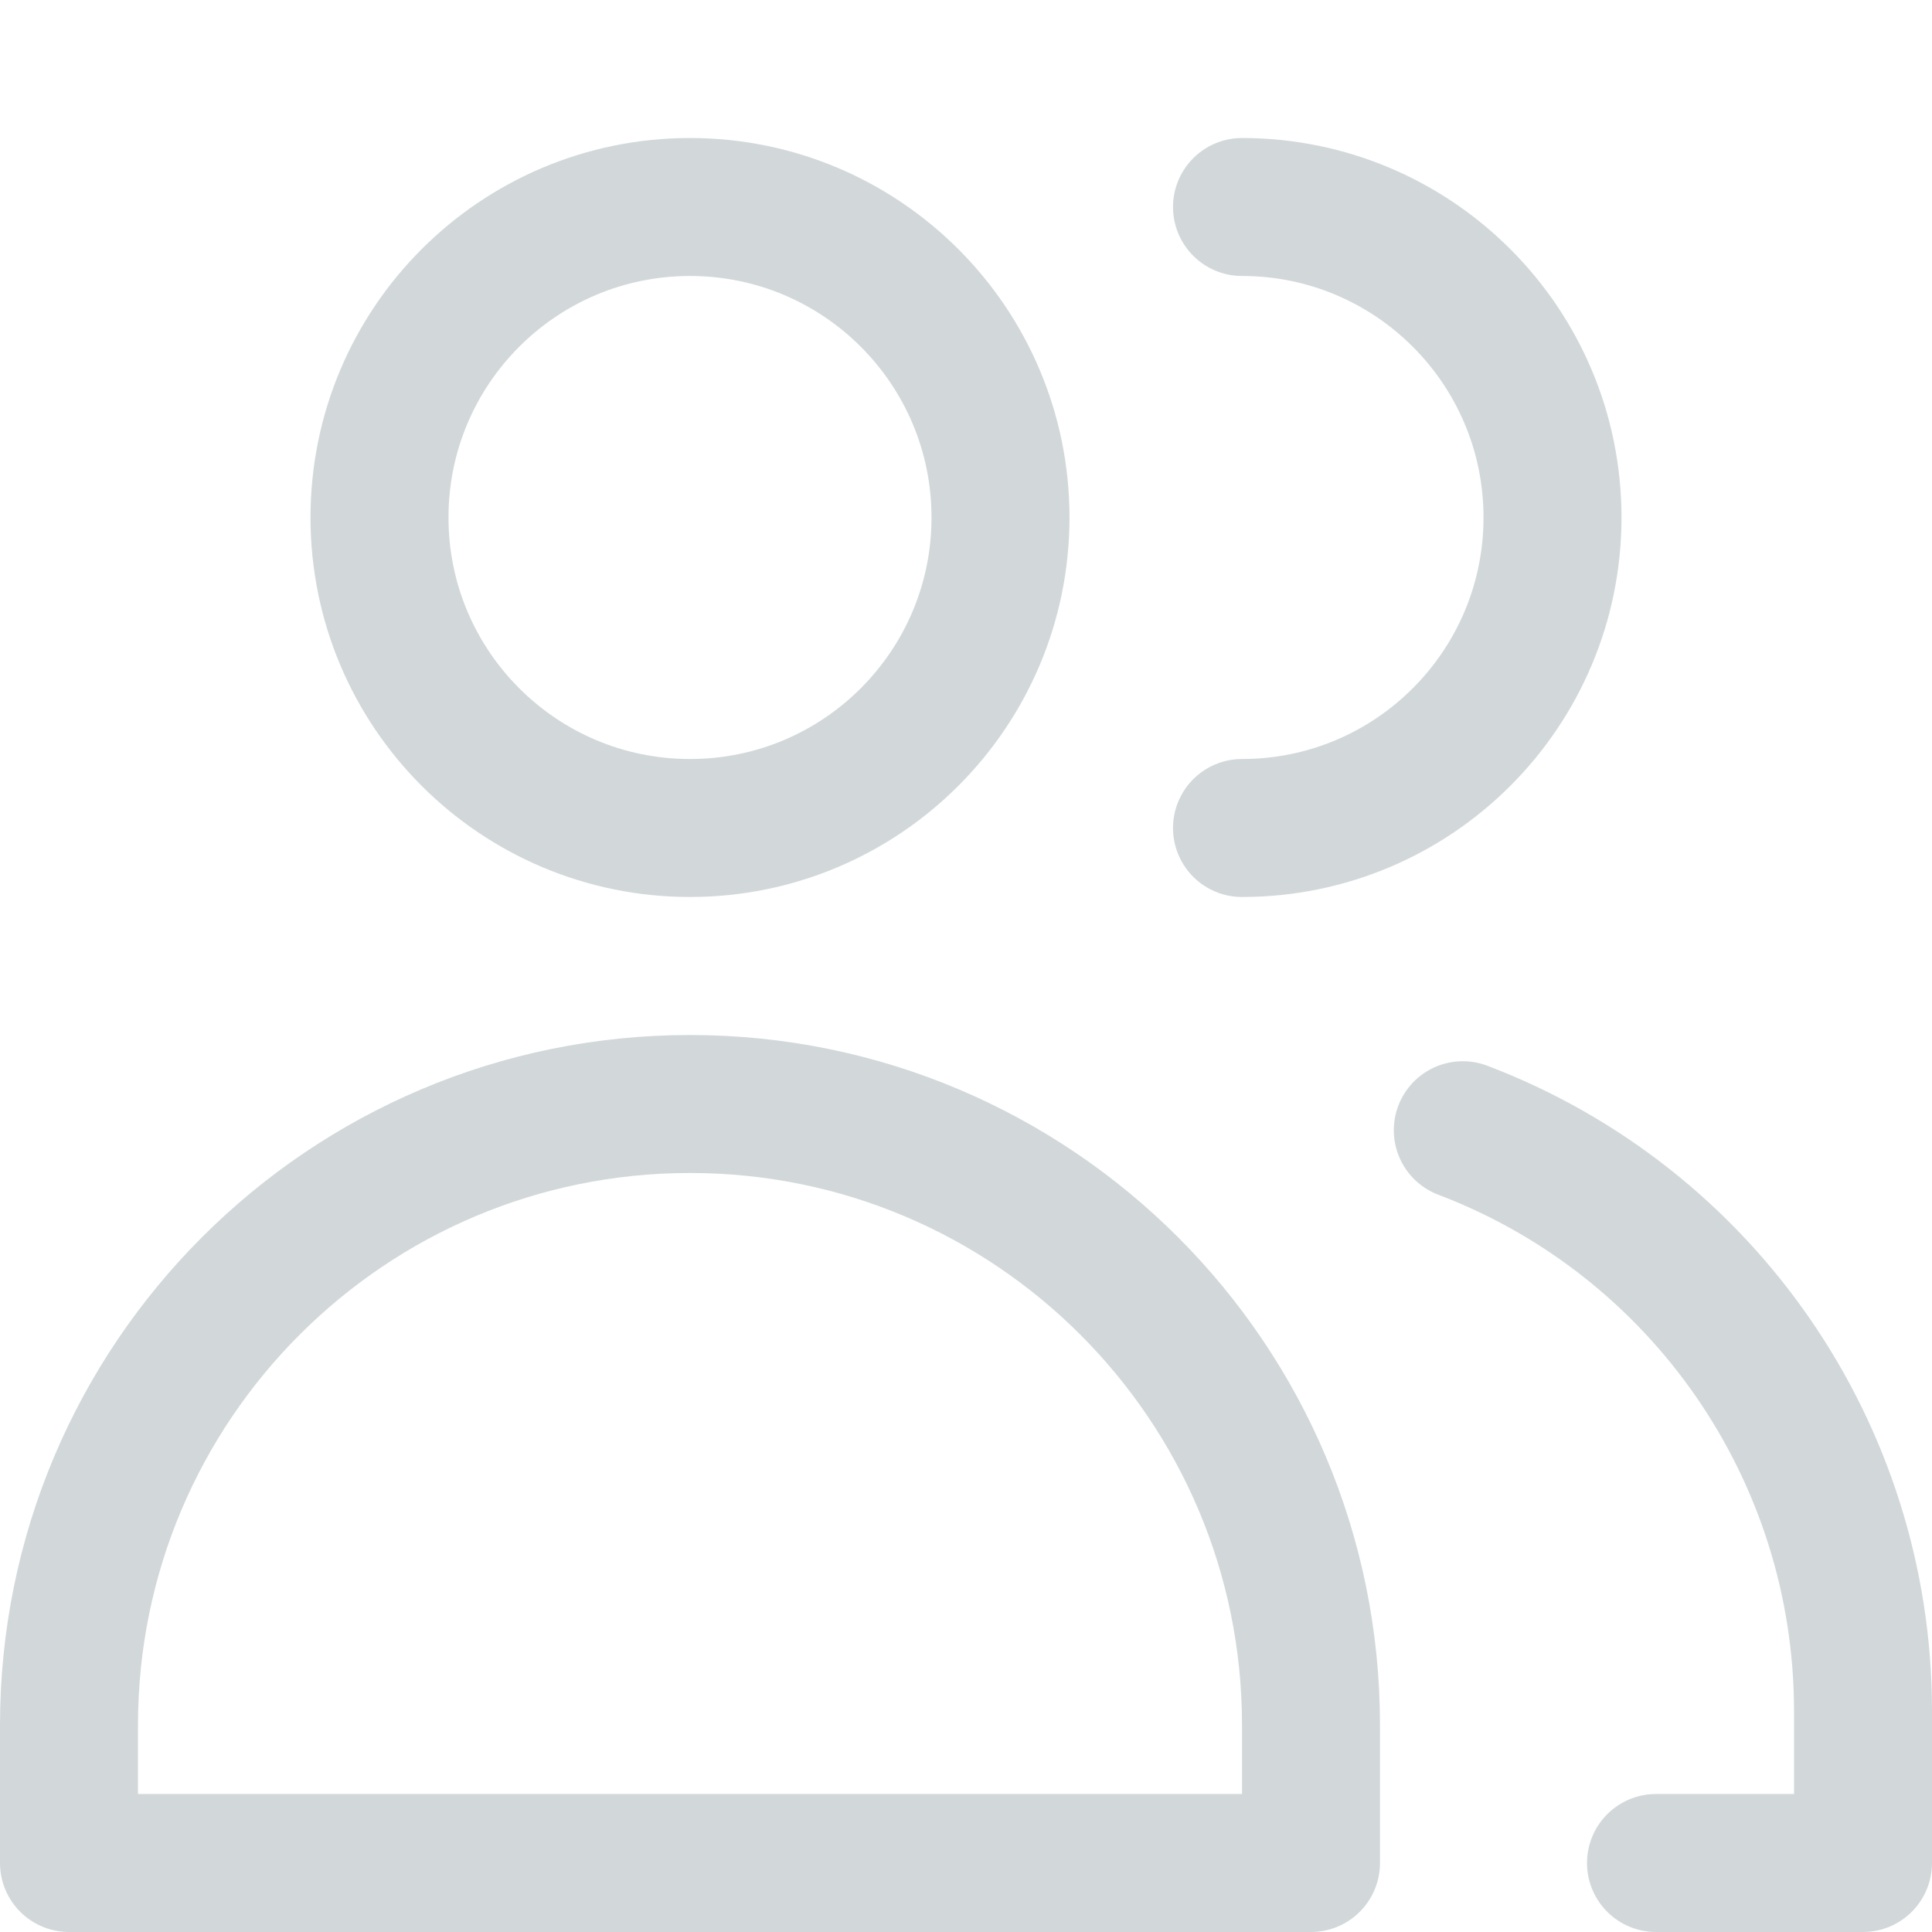
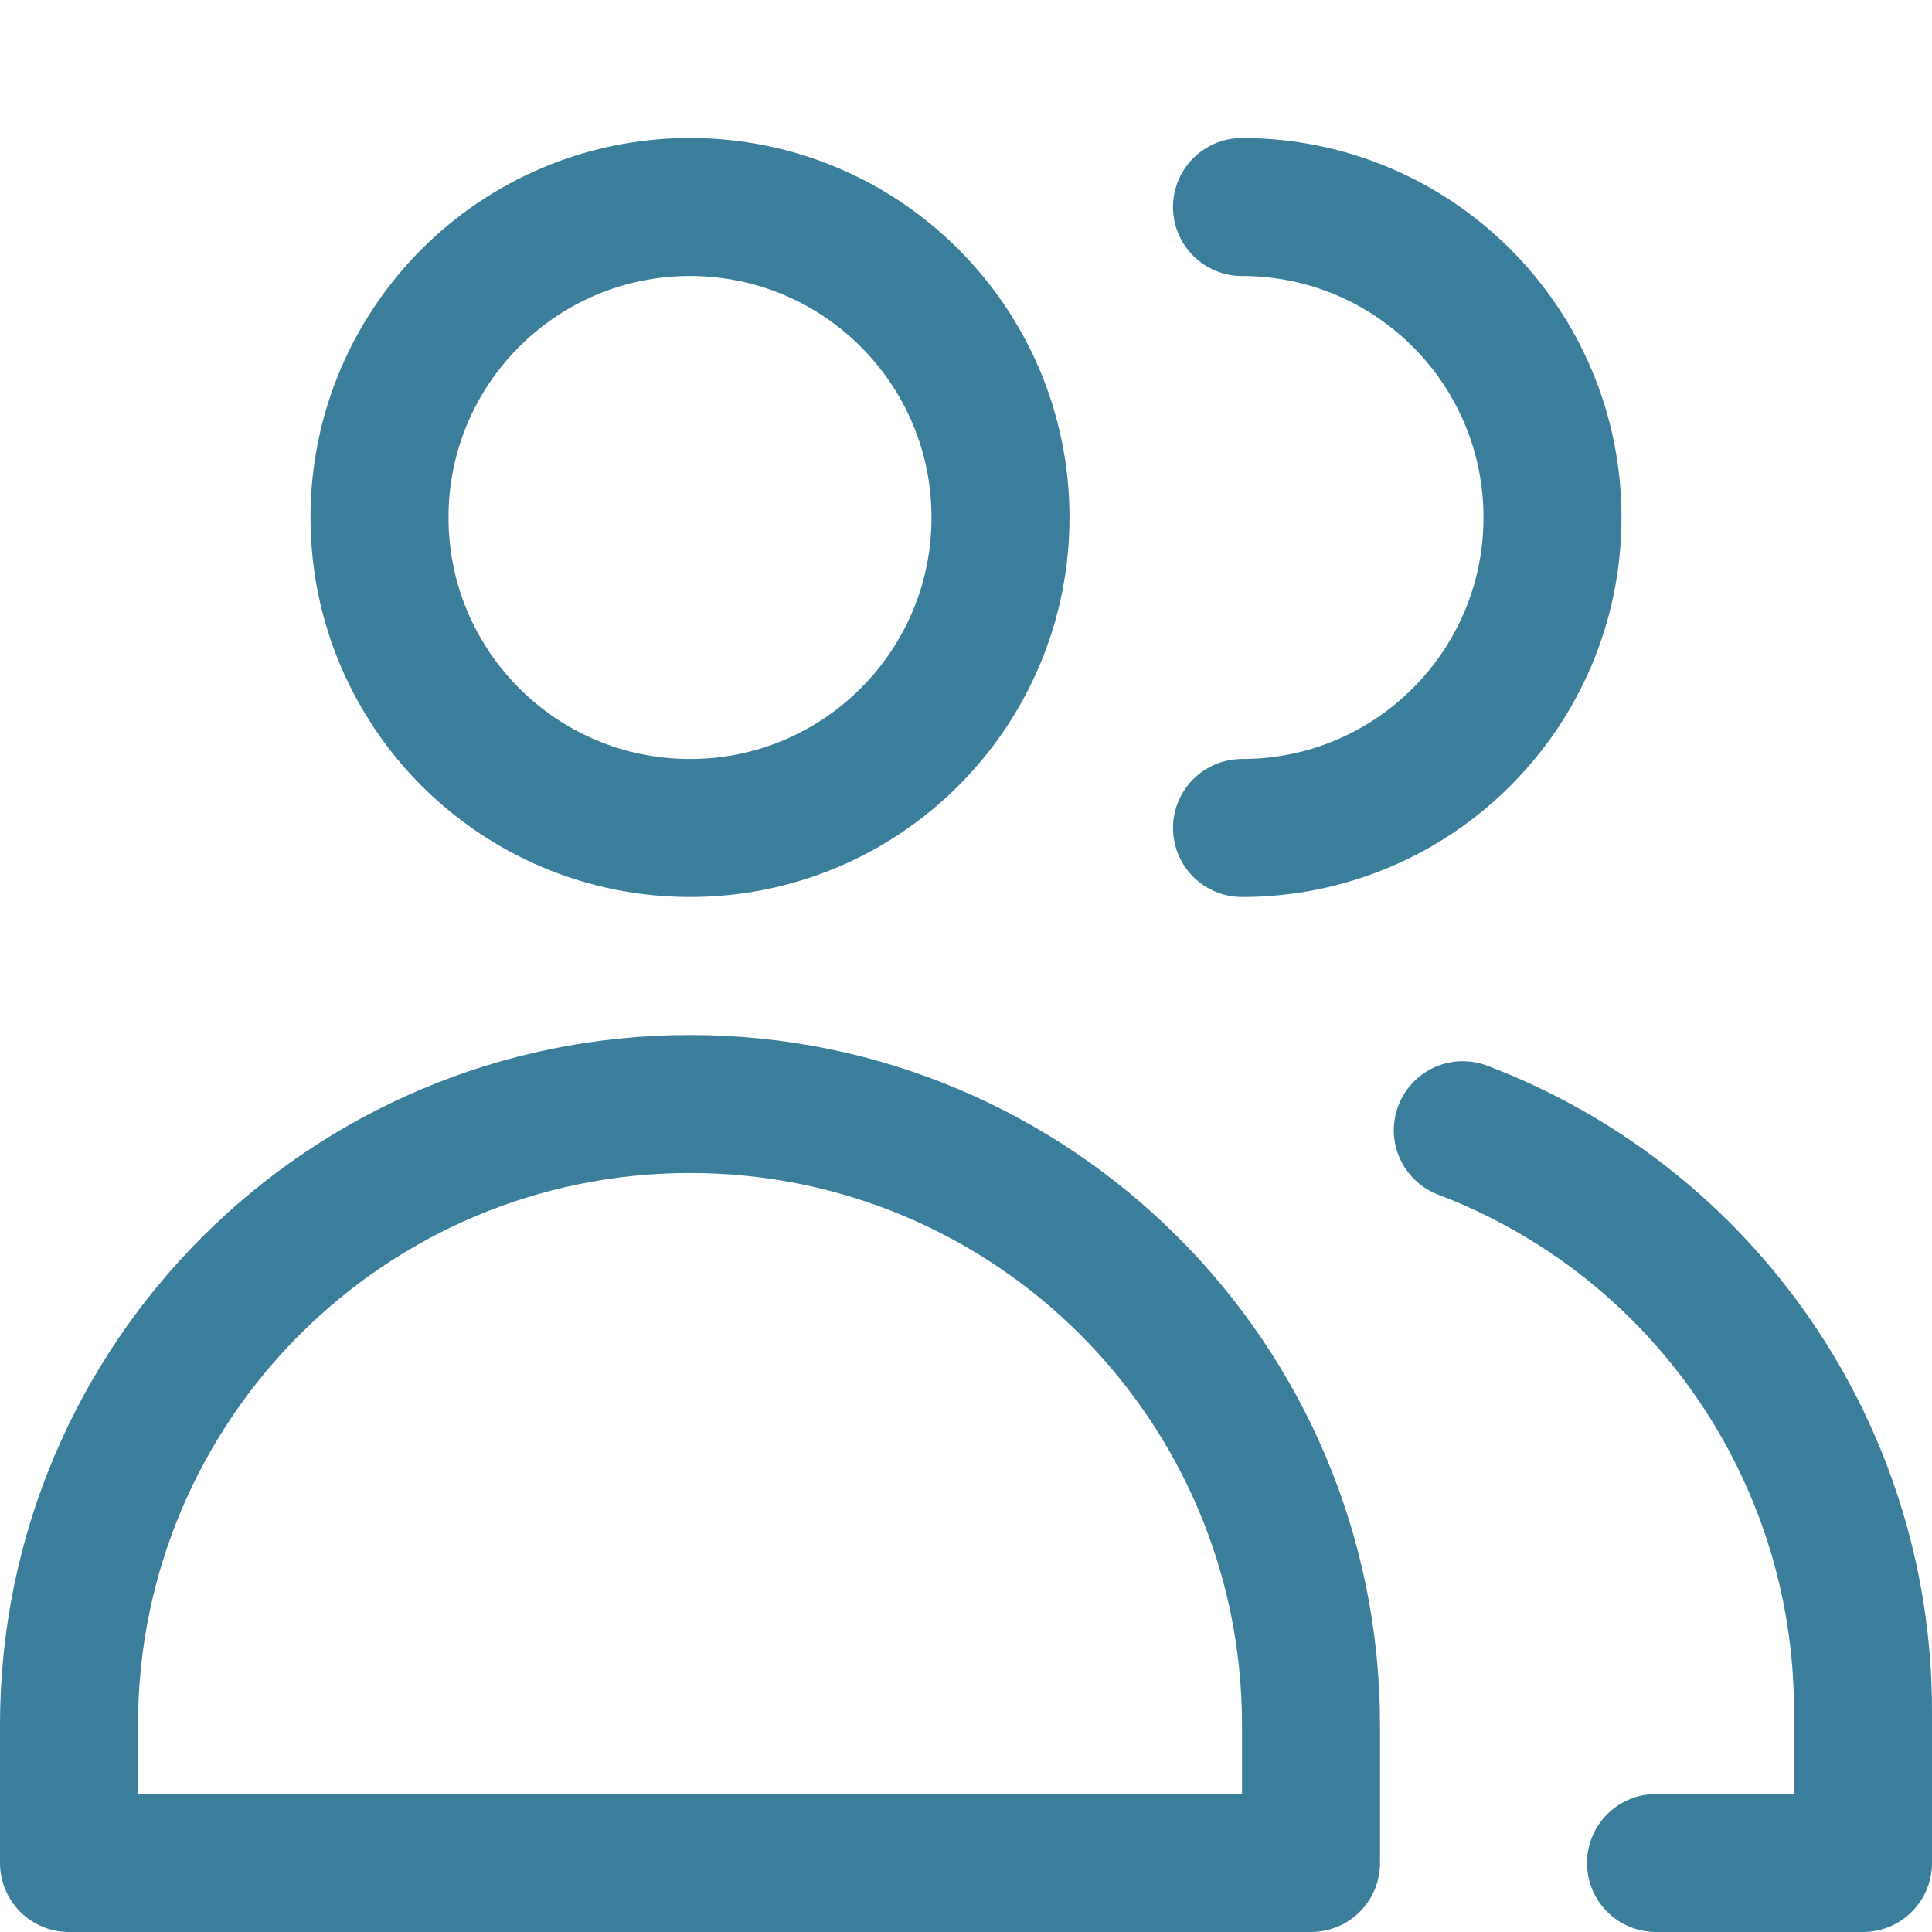
<svg xmlns="http://www.w3.org/2000/svg" viewBox="0 0 14 14">
  <g>
-     <circle cx="5" cy="3.75" r="2.25" fill="none" stroke="#D2D8DA" stroke-linecap="round" stroke-linejoin="round" />
-     <path d="M9.5,13.5H.5v-1a4.5,4.5,0,0,1,9,0Z" fill="none" stroke="#D2D8DA" stroke-linecap="round" stroke-linejoin="round" />
-     <path d="M9,1.5A2.25,2.25,0,0,1,9,6" fill="none" stroke="#D2D8DA" stroke-linecap="round" stroke-linejoin="round" />
-     <path d="M10.6,8.19a4.5,4.5,0,0,1,2.9,4.2V13.5H12" fill="none" stroke="#D2D8DA" stroke-linecap="round" stroke-linejoin="round" />
+     <circle cx="5" cy="3.75" r="2.25" fill="none" stroke="#3B7E9C" stroke-linecap="round" stroke-linejoin="round" />
+     <path d="M9.5,13.5H.5v-1a4.5,4.5,0,0,1,9,0Z" fill="none" stroke="#3B7E9C" stroke-linecap="round" stroke-linejoin="round" />
+     <path d="M9,1.5A2.25,2.25,0,0,1,9,6" fill="none" stroke="#3B7E9C" stroke-linecap="round" stroke-linejoin="round" />
+     <path d="M10.6,8.19a4.5,4.5,0,0,1,2.9,4.2V13.5H12" fill="none" stroke="#3B7E9C" stroke-linecap="round" stroke-linejoin="round" />
  </g>
</svg>
